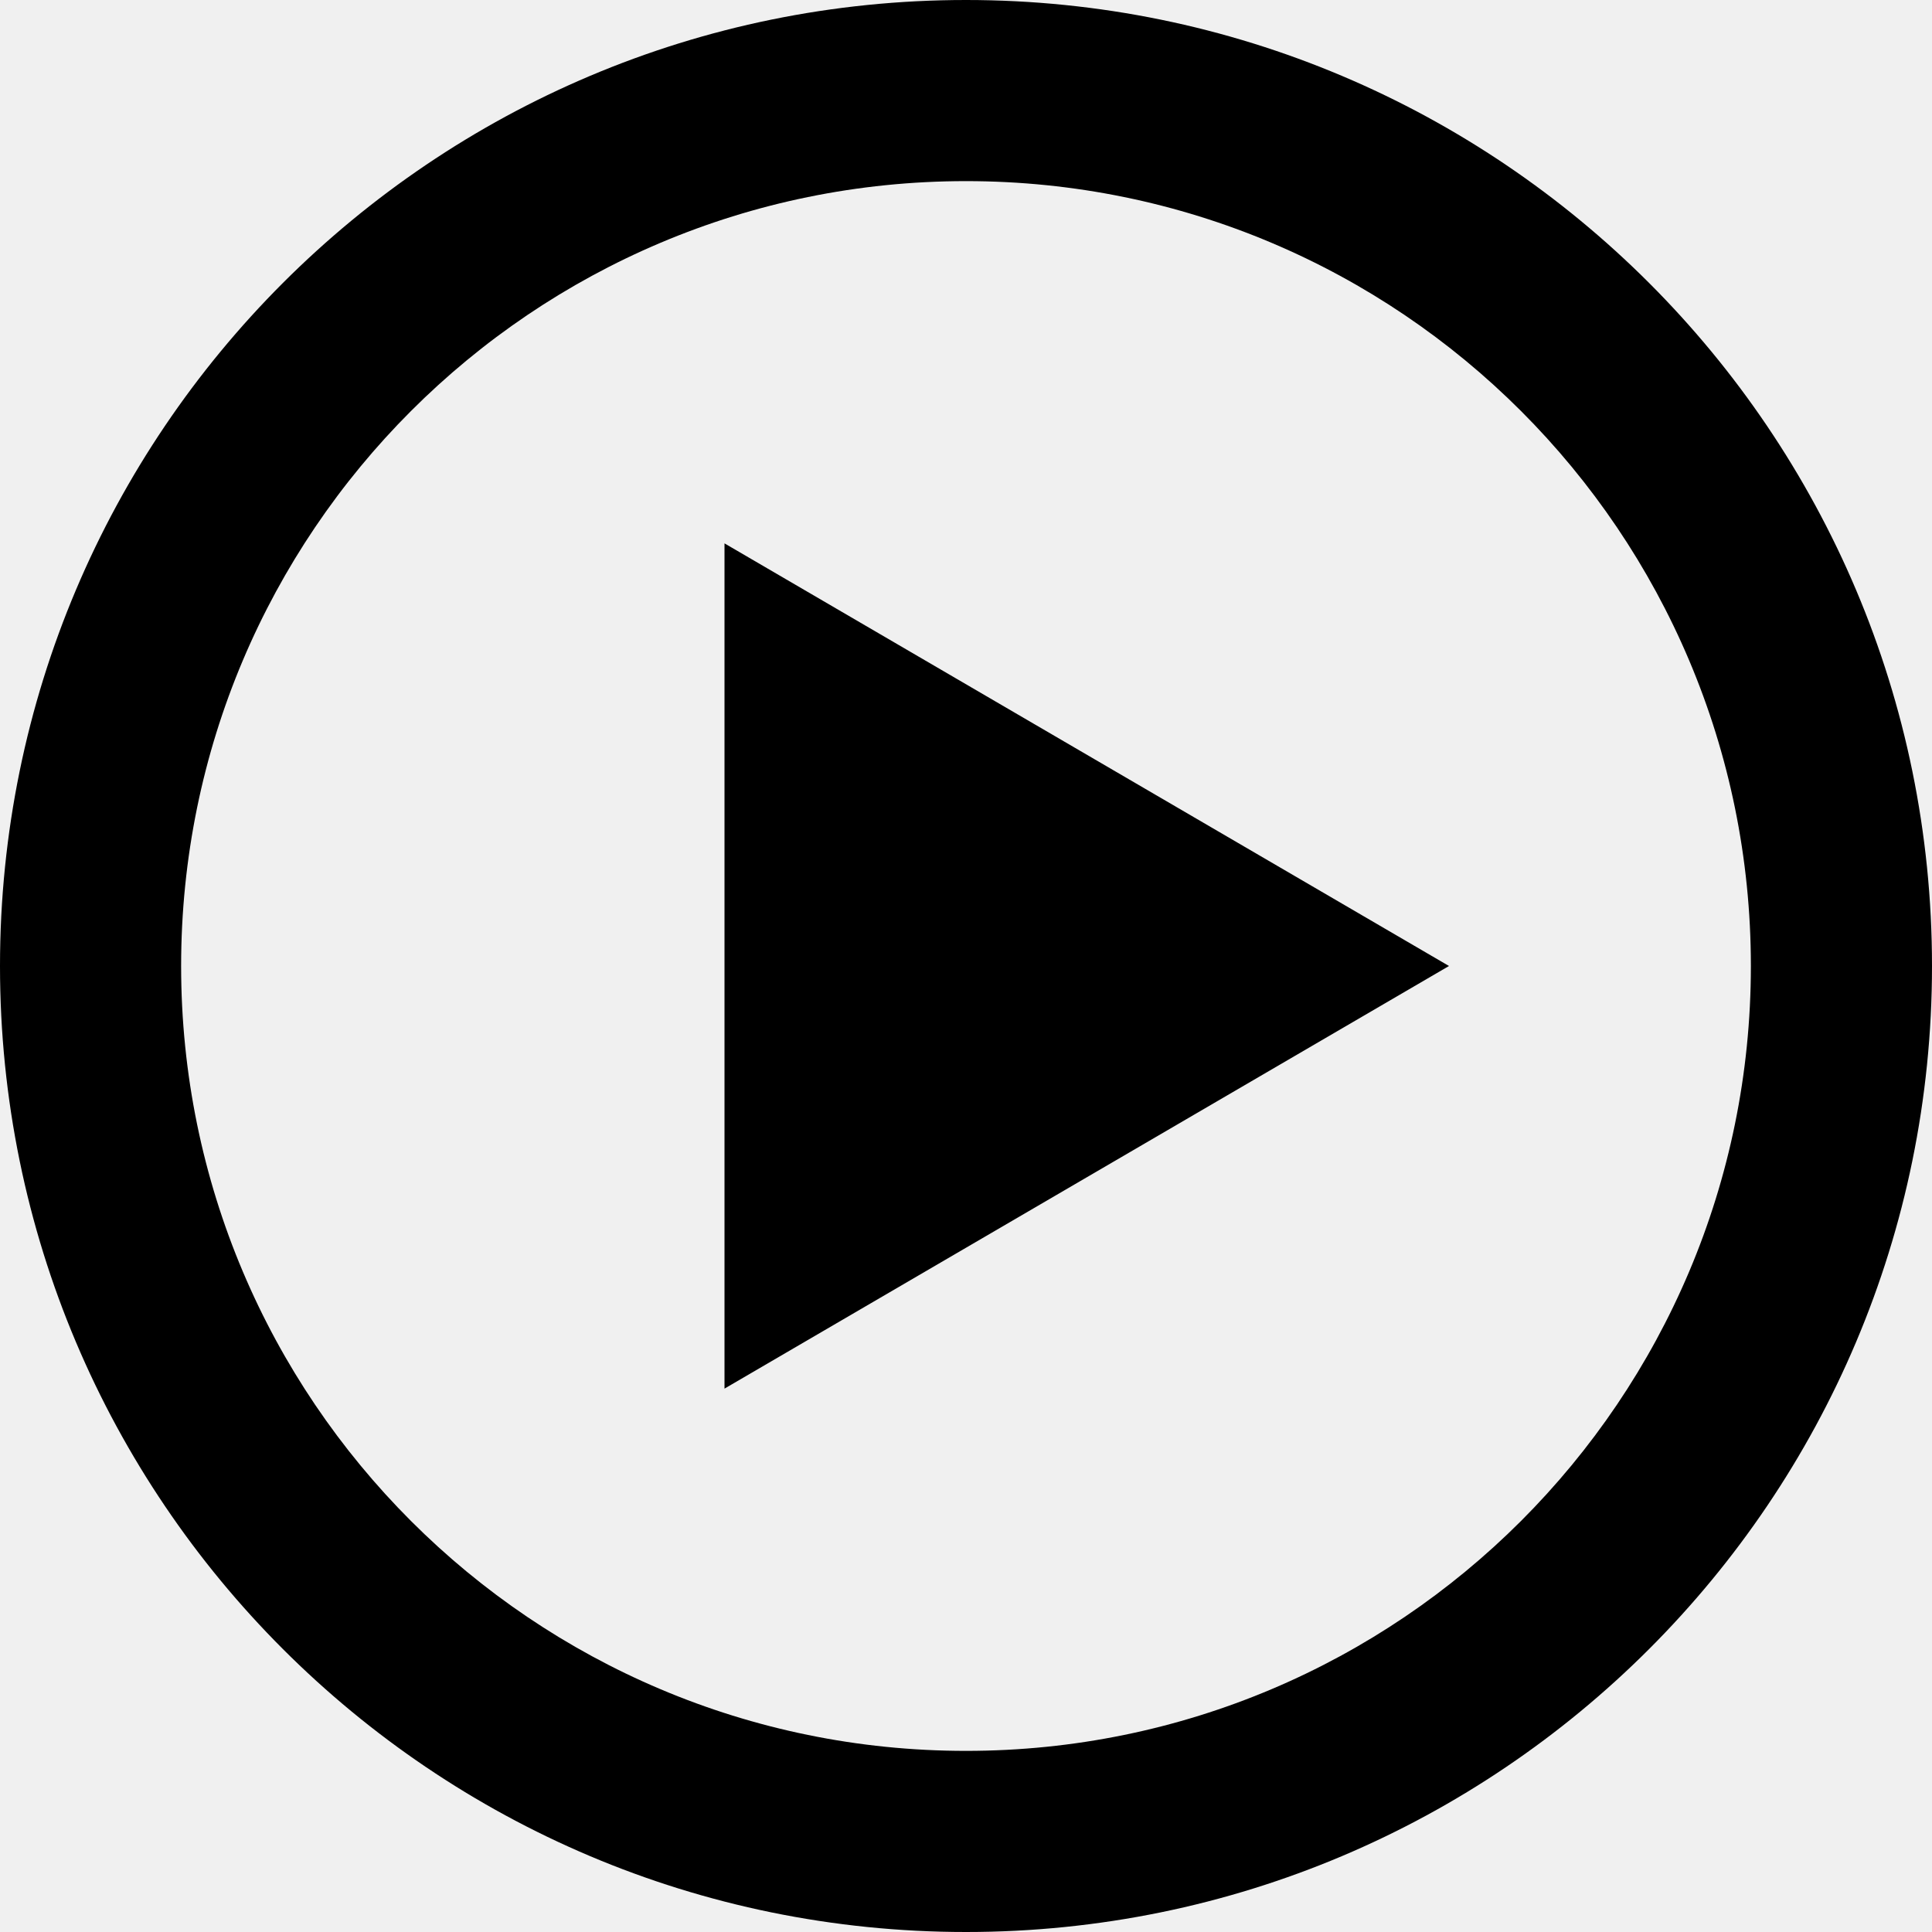
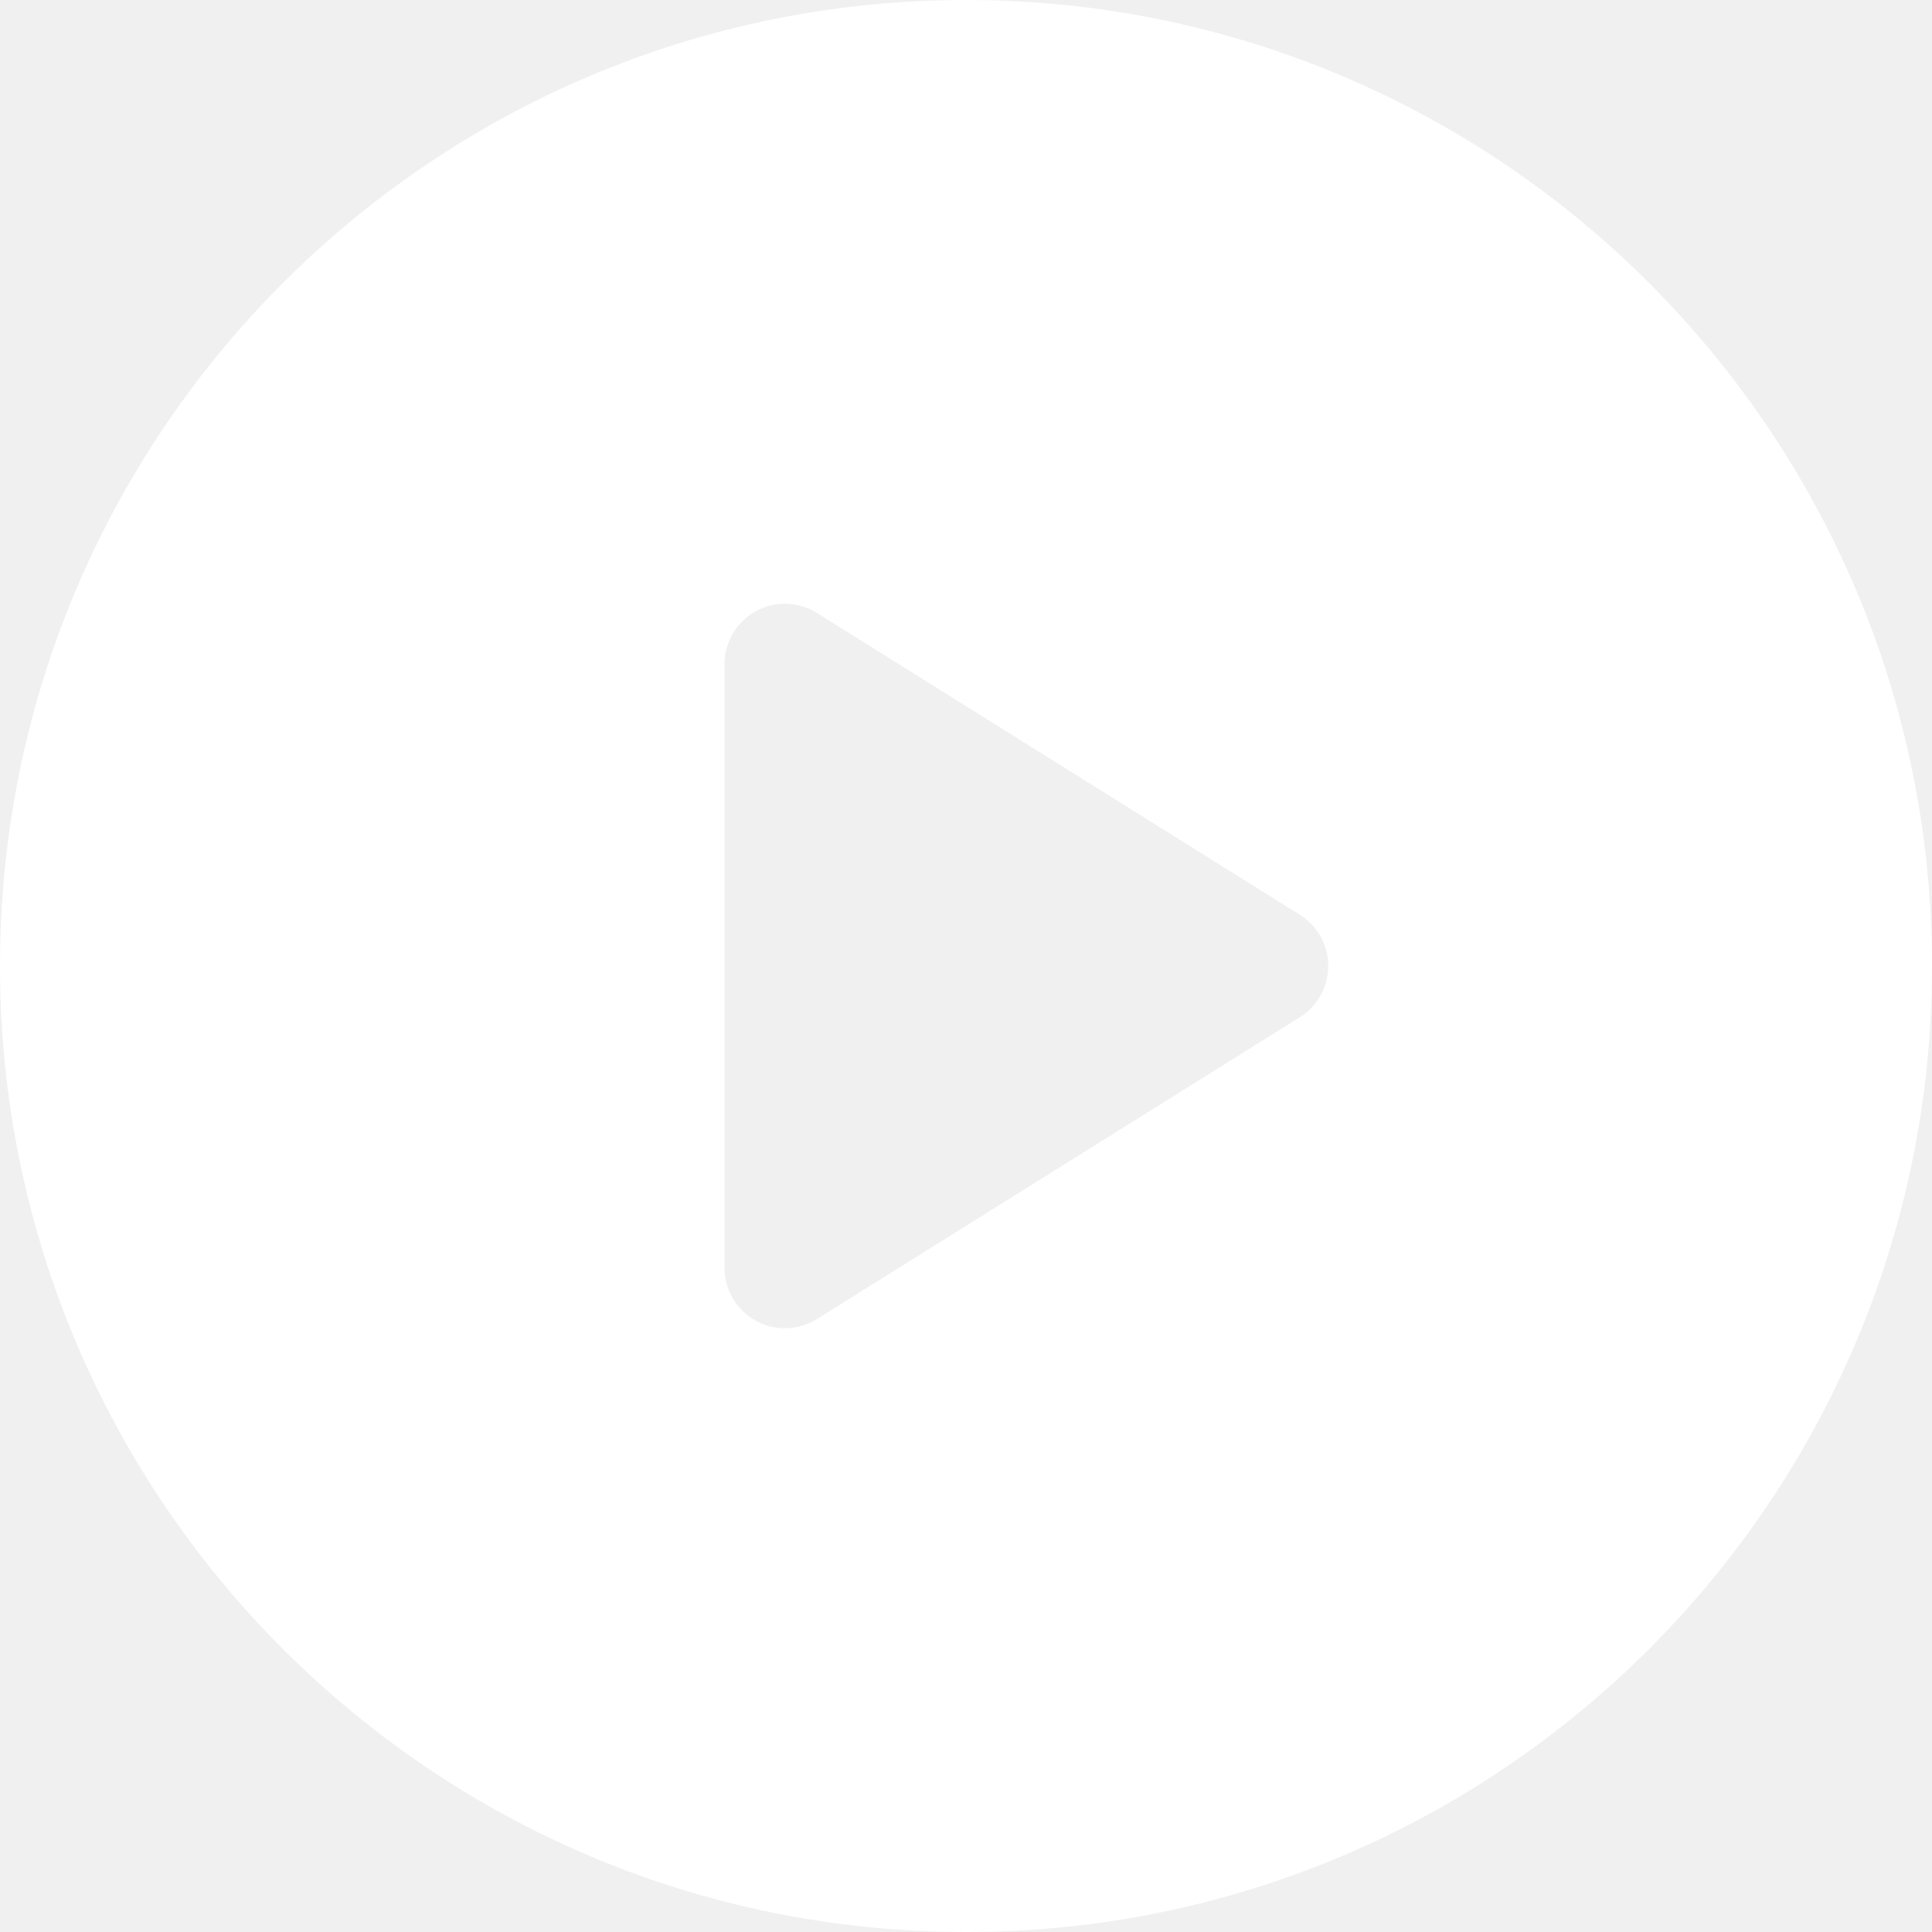
- <svg xmlns="http://www.w3.org/2000/svg" version="1.1" width="32" height="32" viewBox="0 0 32 32">
-   <path d="M16 0c-8.837 0-16 7.163-16 16s7.163 16 16 16 16-7.163 16-16-7.163-16-16-16zM16 29c-7.18 0-13-5.82-13-13s5.82-13 13-13 13 5.82 13 13-5.82 13-13 13zM12 9l12 7-12 7z" />
+ <svg xmlns="http://www.w3.org/2000/svg" version="1.1" id="Capa_1" x="0px" y="0px" viewBox="0 0 512 512" style="enable-background:new 0 0 512 512;" xml:space="preserve" fill="#FFFFFF">
+   <path d="M256,0C114.617,0,0,114.615,0,256s114.617,256,256,256s256-114.615,256-256S397.383,0,256,0z M344.48,269.57l-128,80   c-2.59,1.617-5.535,2.43-8.48,2.43c-2.668,0-5.34-0.664-7.758-2.008C195.156,347.172,192,341.82,192,336V176   c0-5.82,3.156-11.172,8.242-13.992c5.086-2.836,11.305-2.664,16.238,0.422l128,80c4.676,2.93,7.52,8.055,7.52,13.57   S349.156,266.641,344.48,269.57z" />
</svg>
